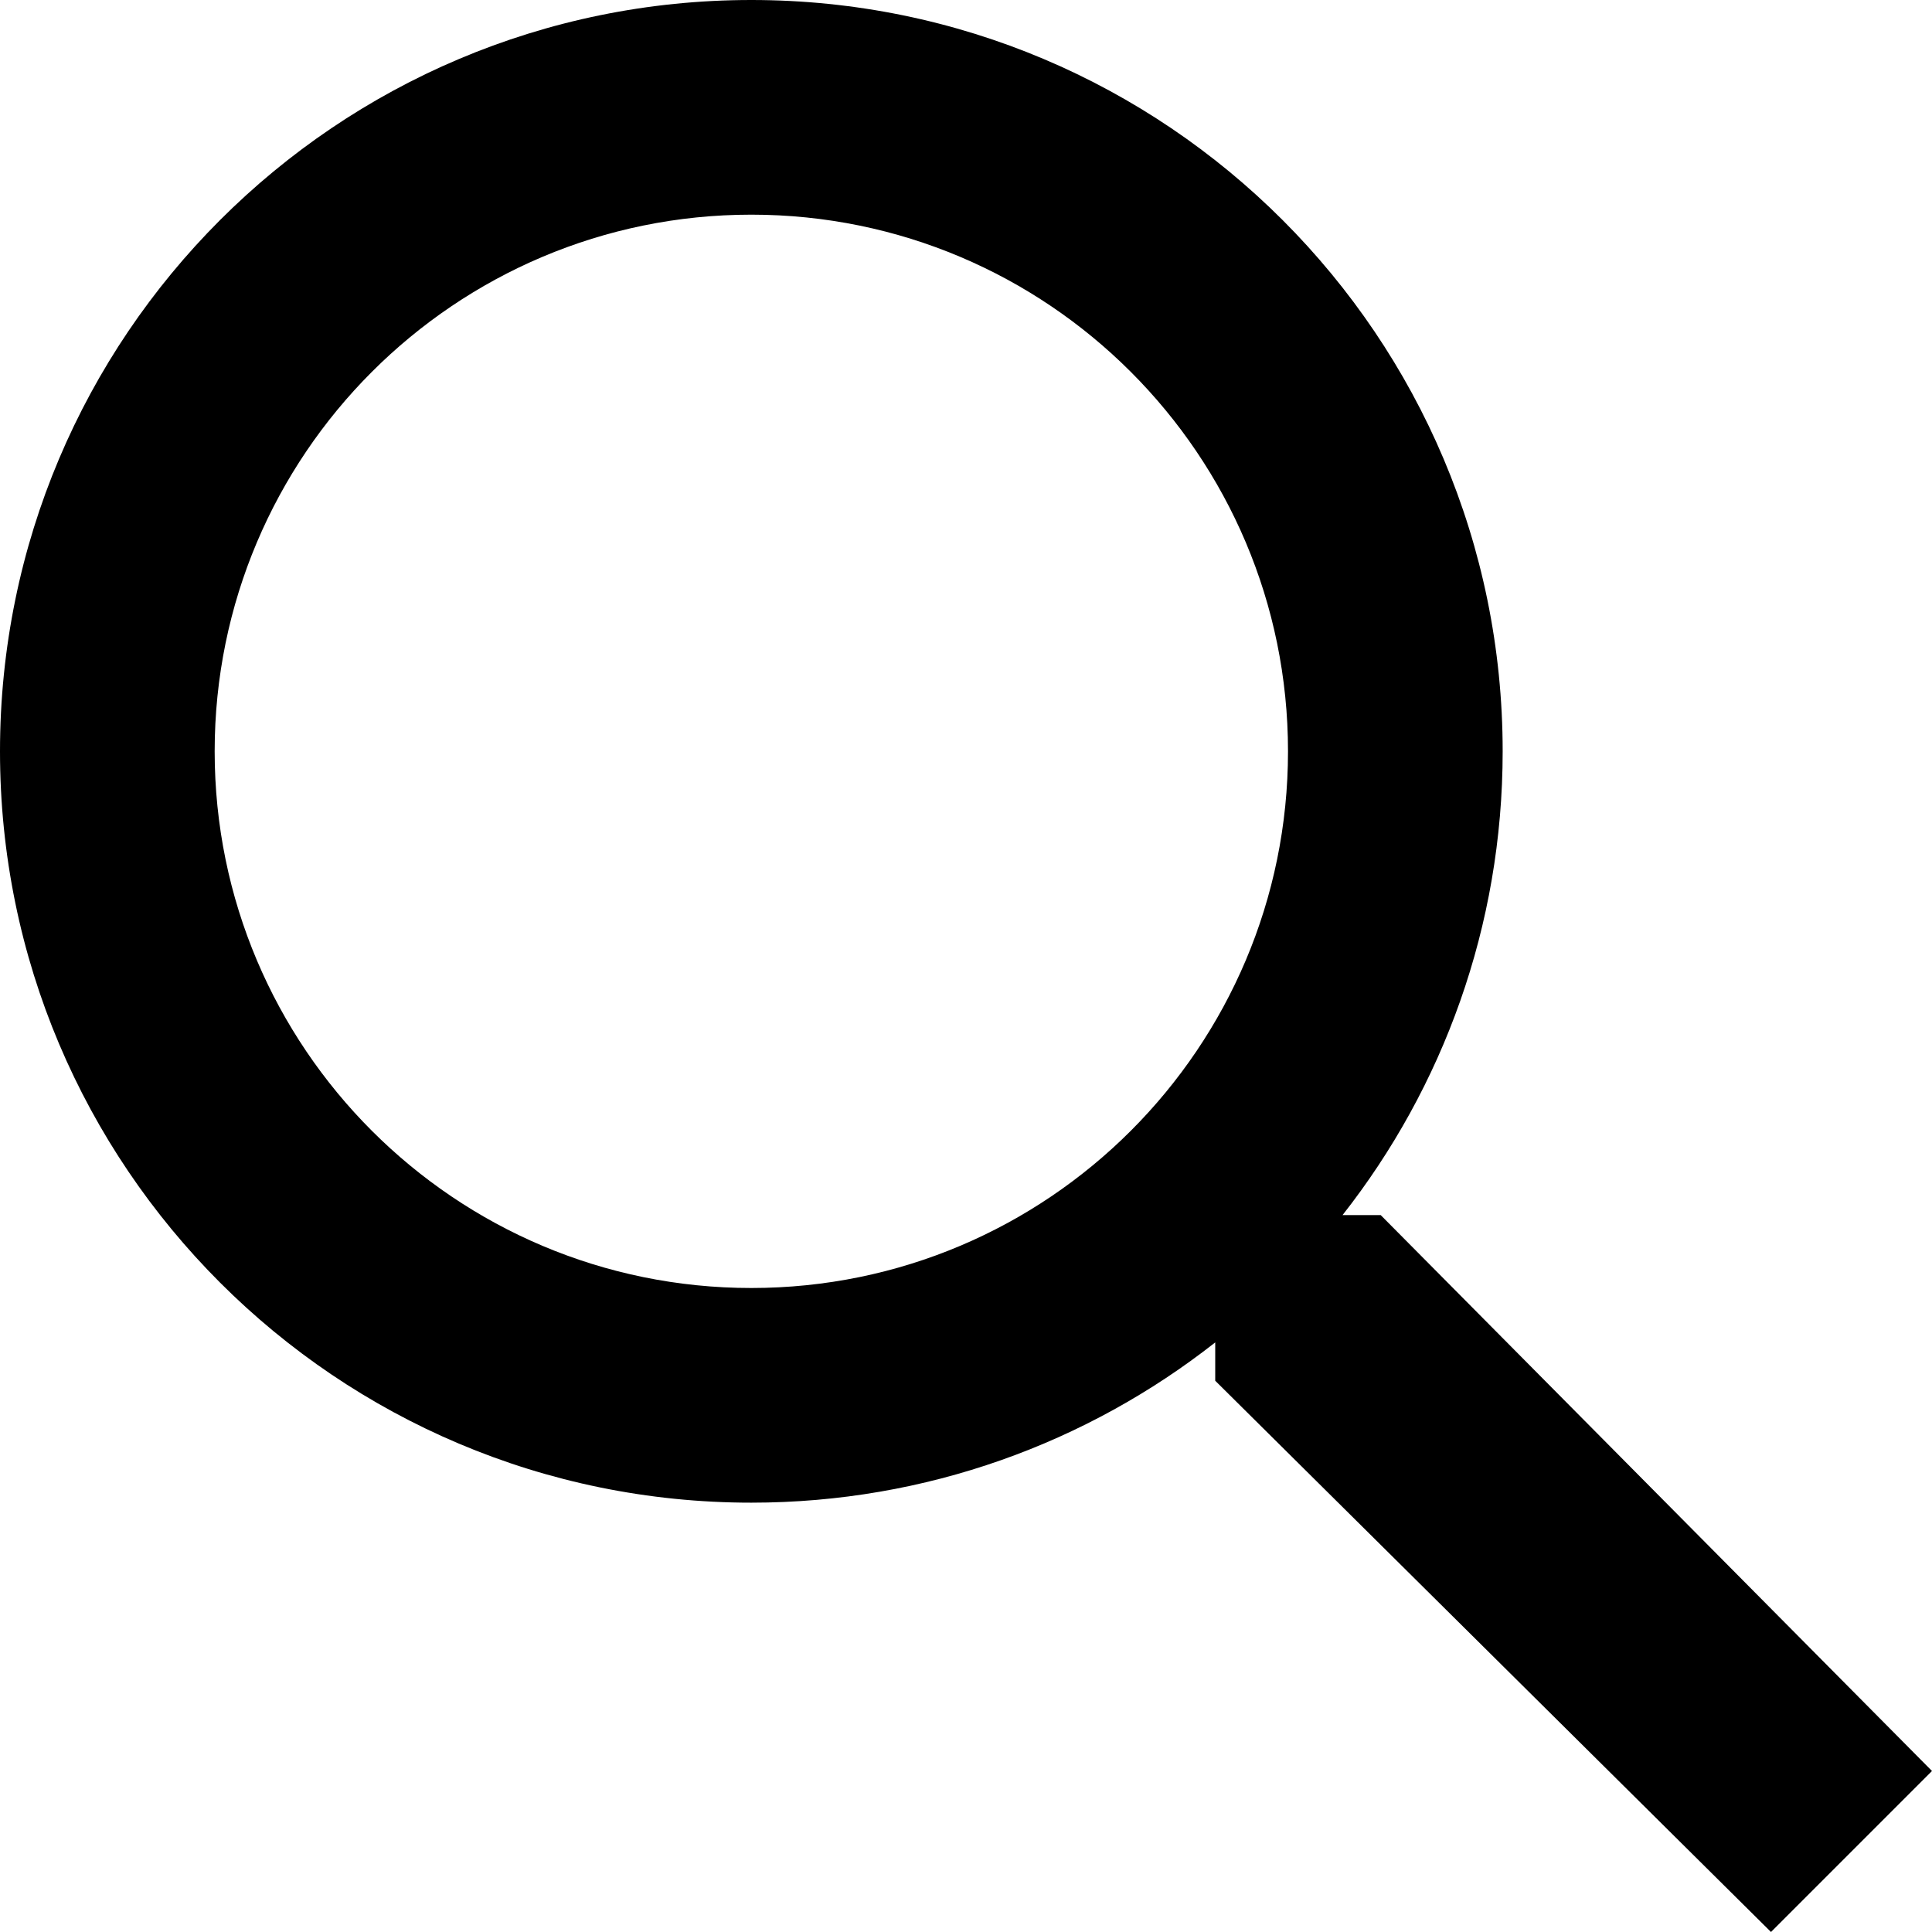
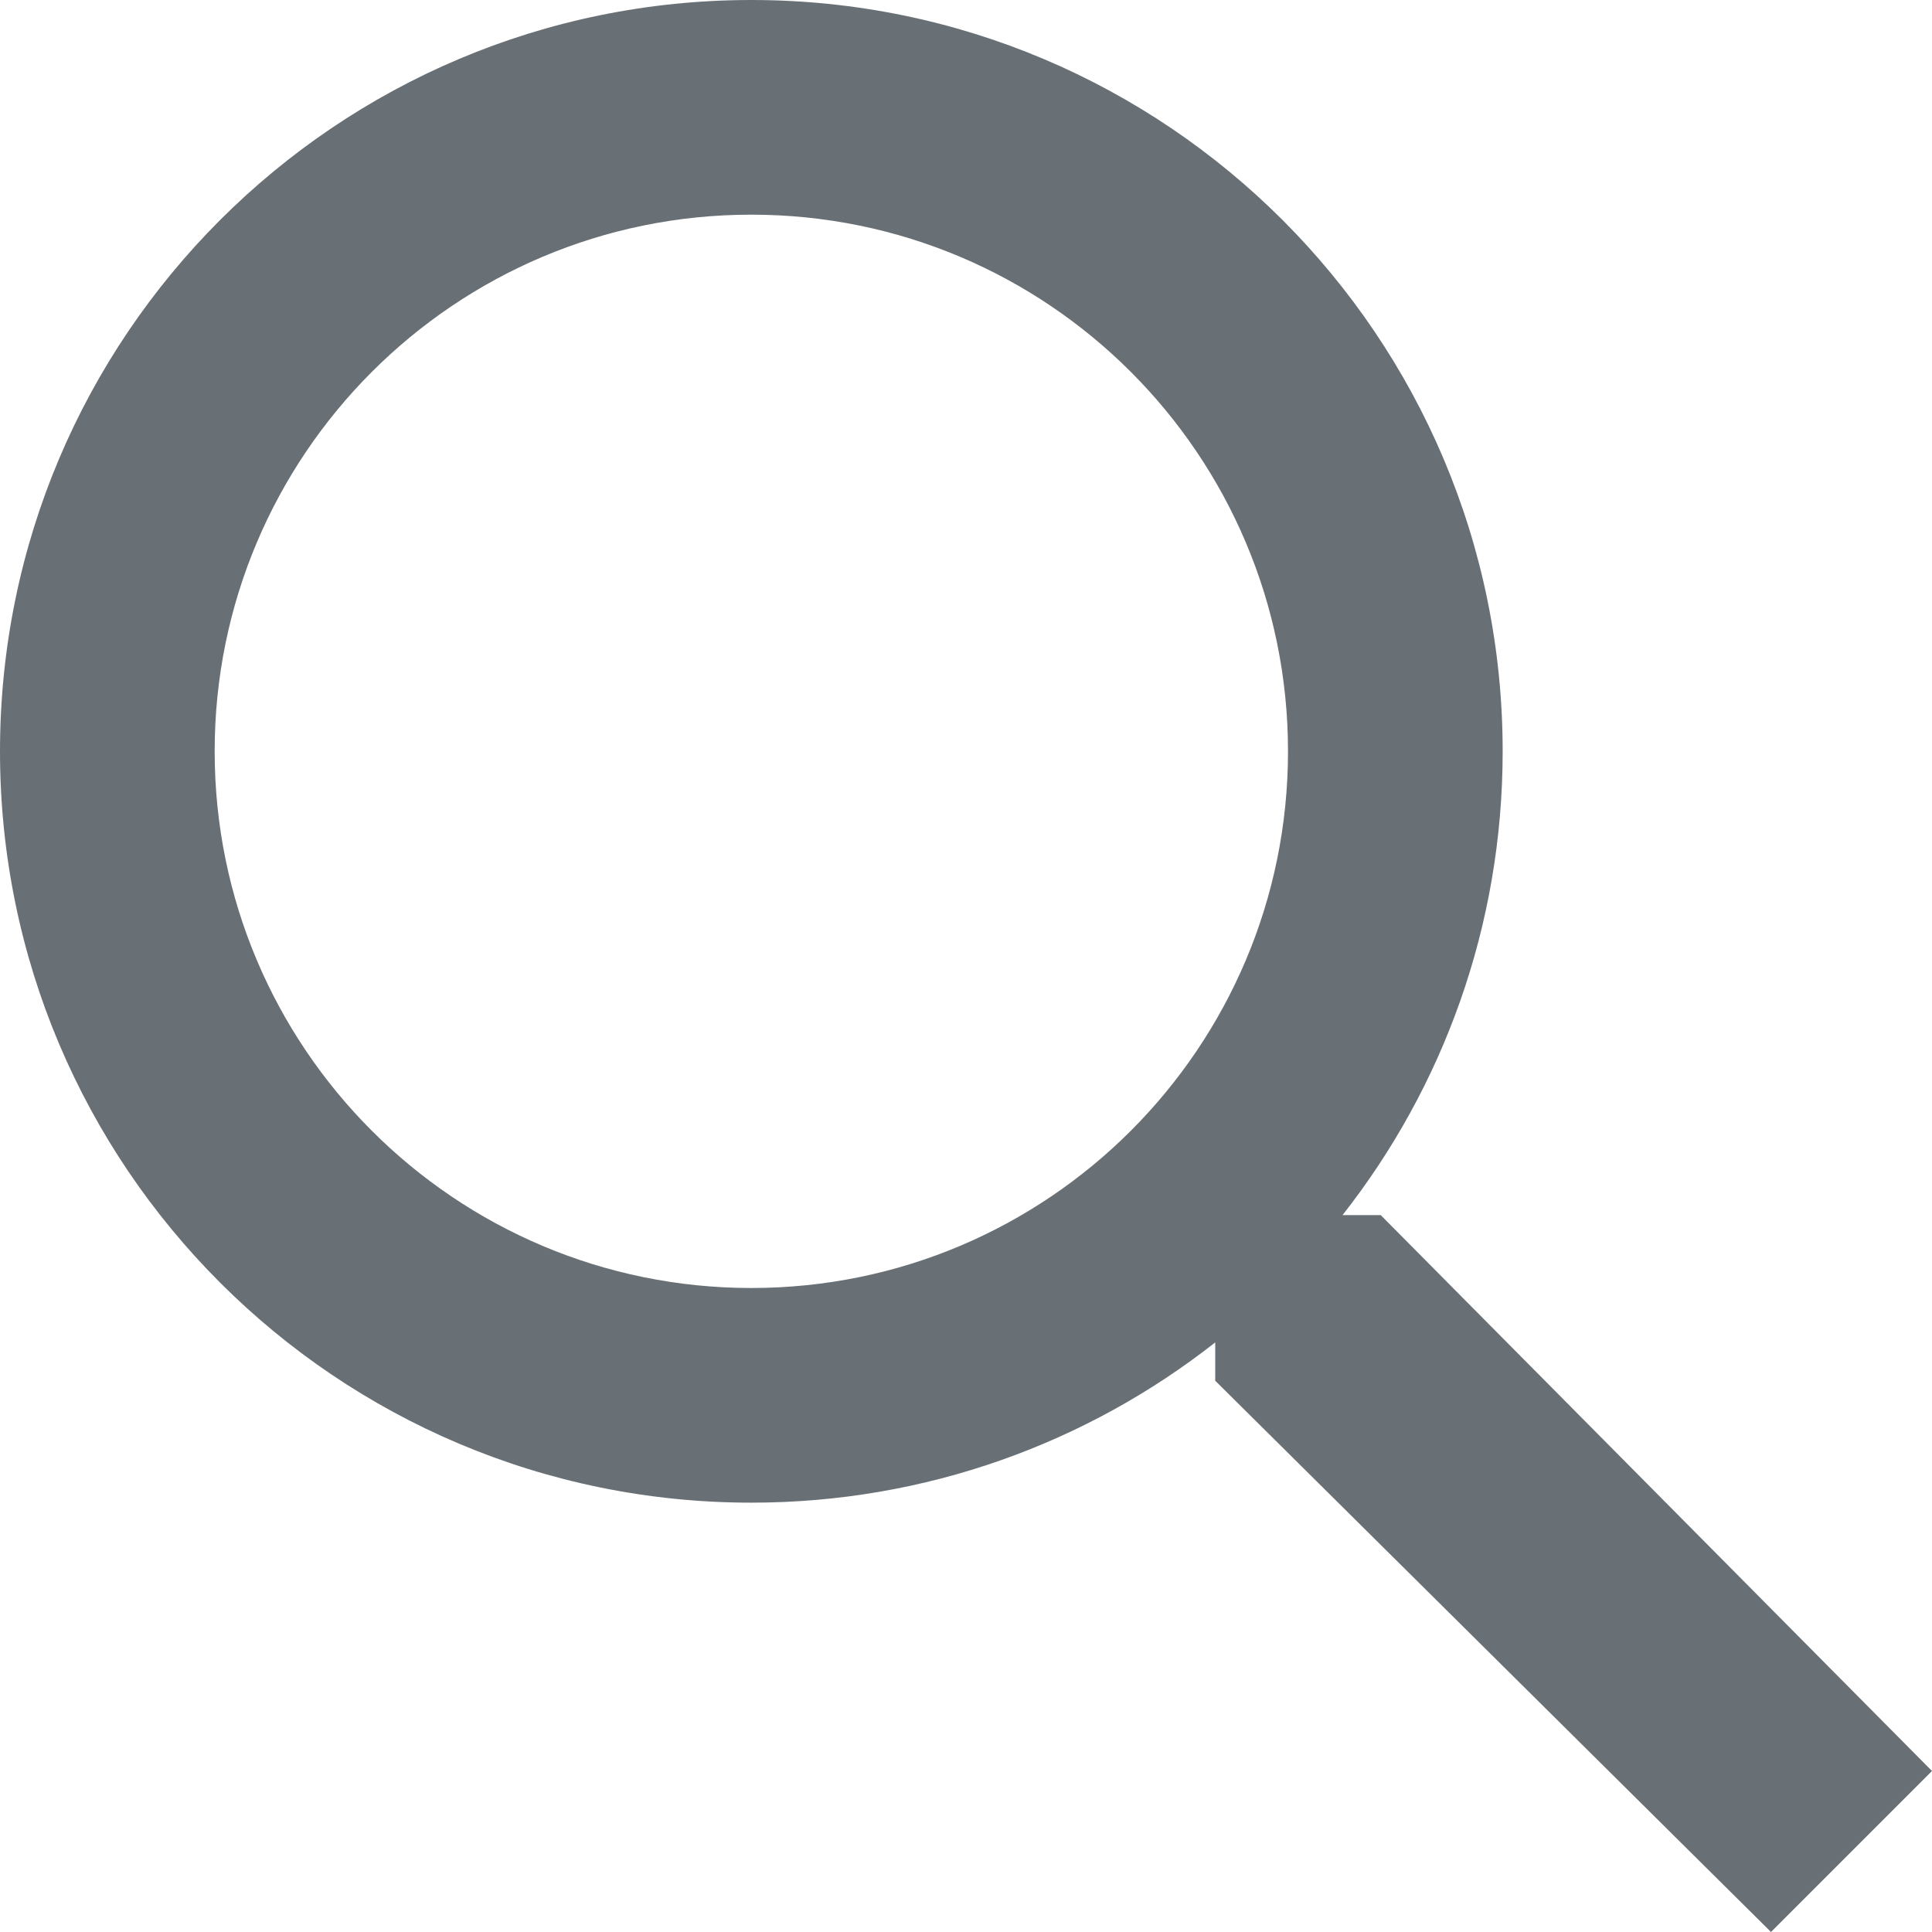
<svg xmlns="http://www.w3.org/2000/svg" class="s-input-icon s-input-icon__search svg-icon iconSearch" width="18" height="18" viewBox="0 0 18 18" fill="none">
-   <path fill-rule="evenodd" clip-rule="evenodd" d="M18 16.5L12.864 11.321L12.508 11.321C13.443 10.131 14 8.63 14 7C14 3.134 10.866 0 7 0C3.134 0 0 3.134 0 7C0 10.866 3.134 14 7 14C8.631 14 10.132 13.442 11.322 12.507V12.864L16.5 18L18 16.5ZM12 7C12 9.761 9.761 12 7 12C4.239 12 2 9.761 2 7C2 4.239 4.239 2 7 2C9.761 2 12 4.239 12 7Z" fill="black" />
+   <path fill-rule="evenodd" clip-rule="evenodd" d="M18 16.5L12.864 11.321L12.508 11.321C13.443 10.131 14 8.63 14 7C14 3.134 10.866 0 7 0C3.134 0 0 3.134 0 7C0 10.866 3.134 14 7 14C8.631 14 10.132 13.442 11.322 12.507V12.864L16.5 18L18 16.5ZM12 7C12 9.761 9.761 12 7 12C4.239 12 2 9.761 2 7C2 4.239 4.239 2 7 2C9.761 2 12 4.239 12 7Z" fill="#697075" />
</svg>
